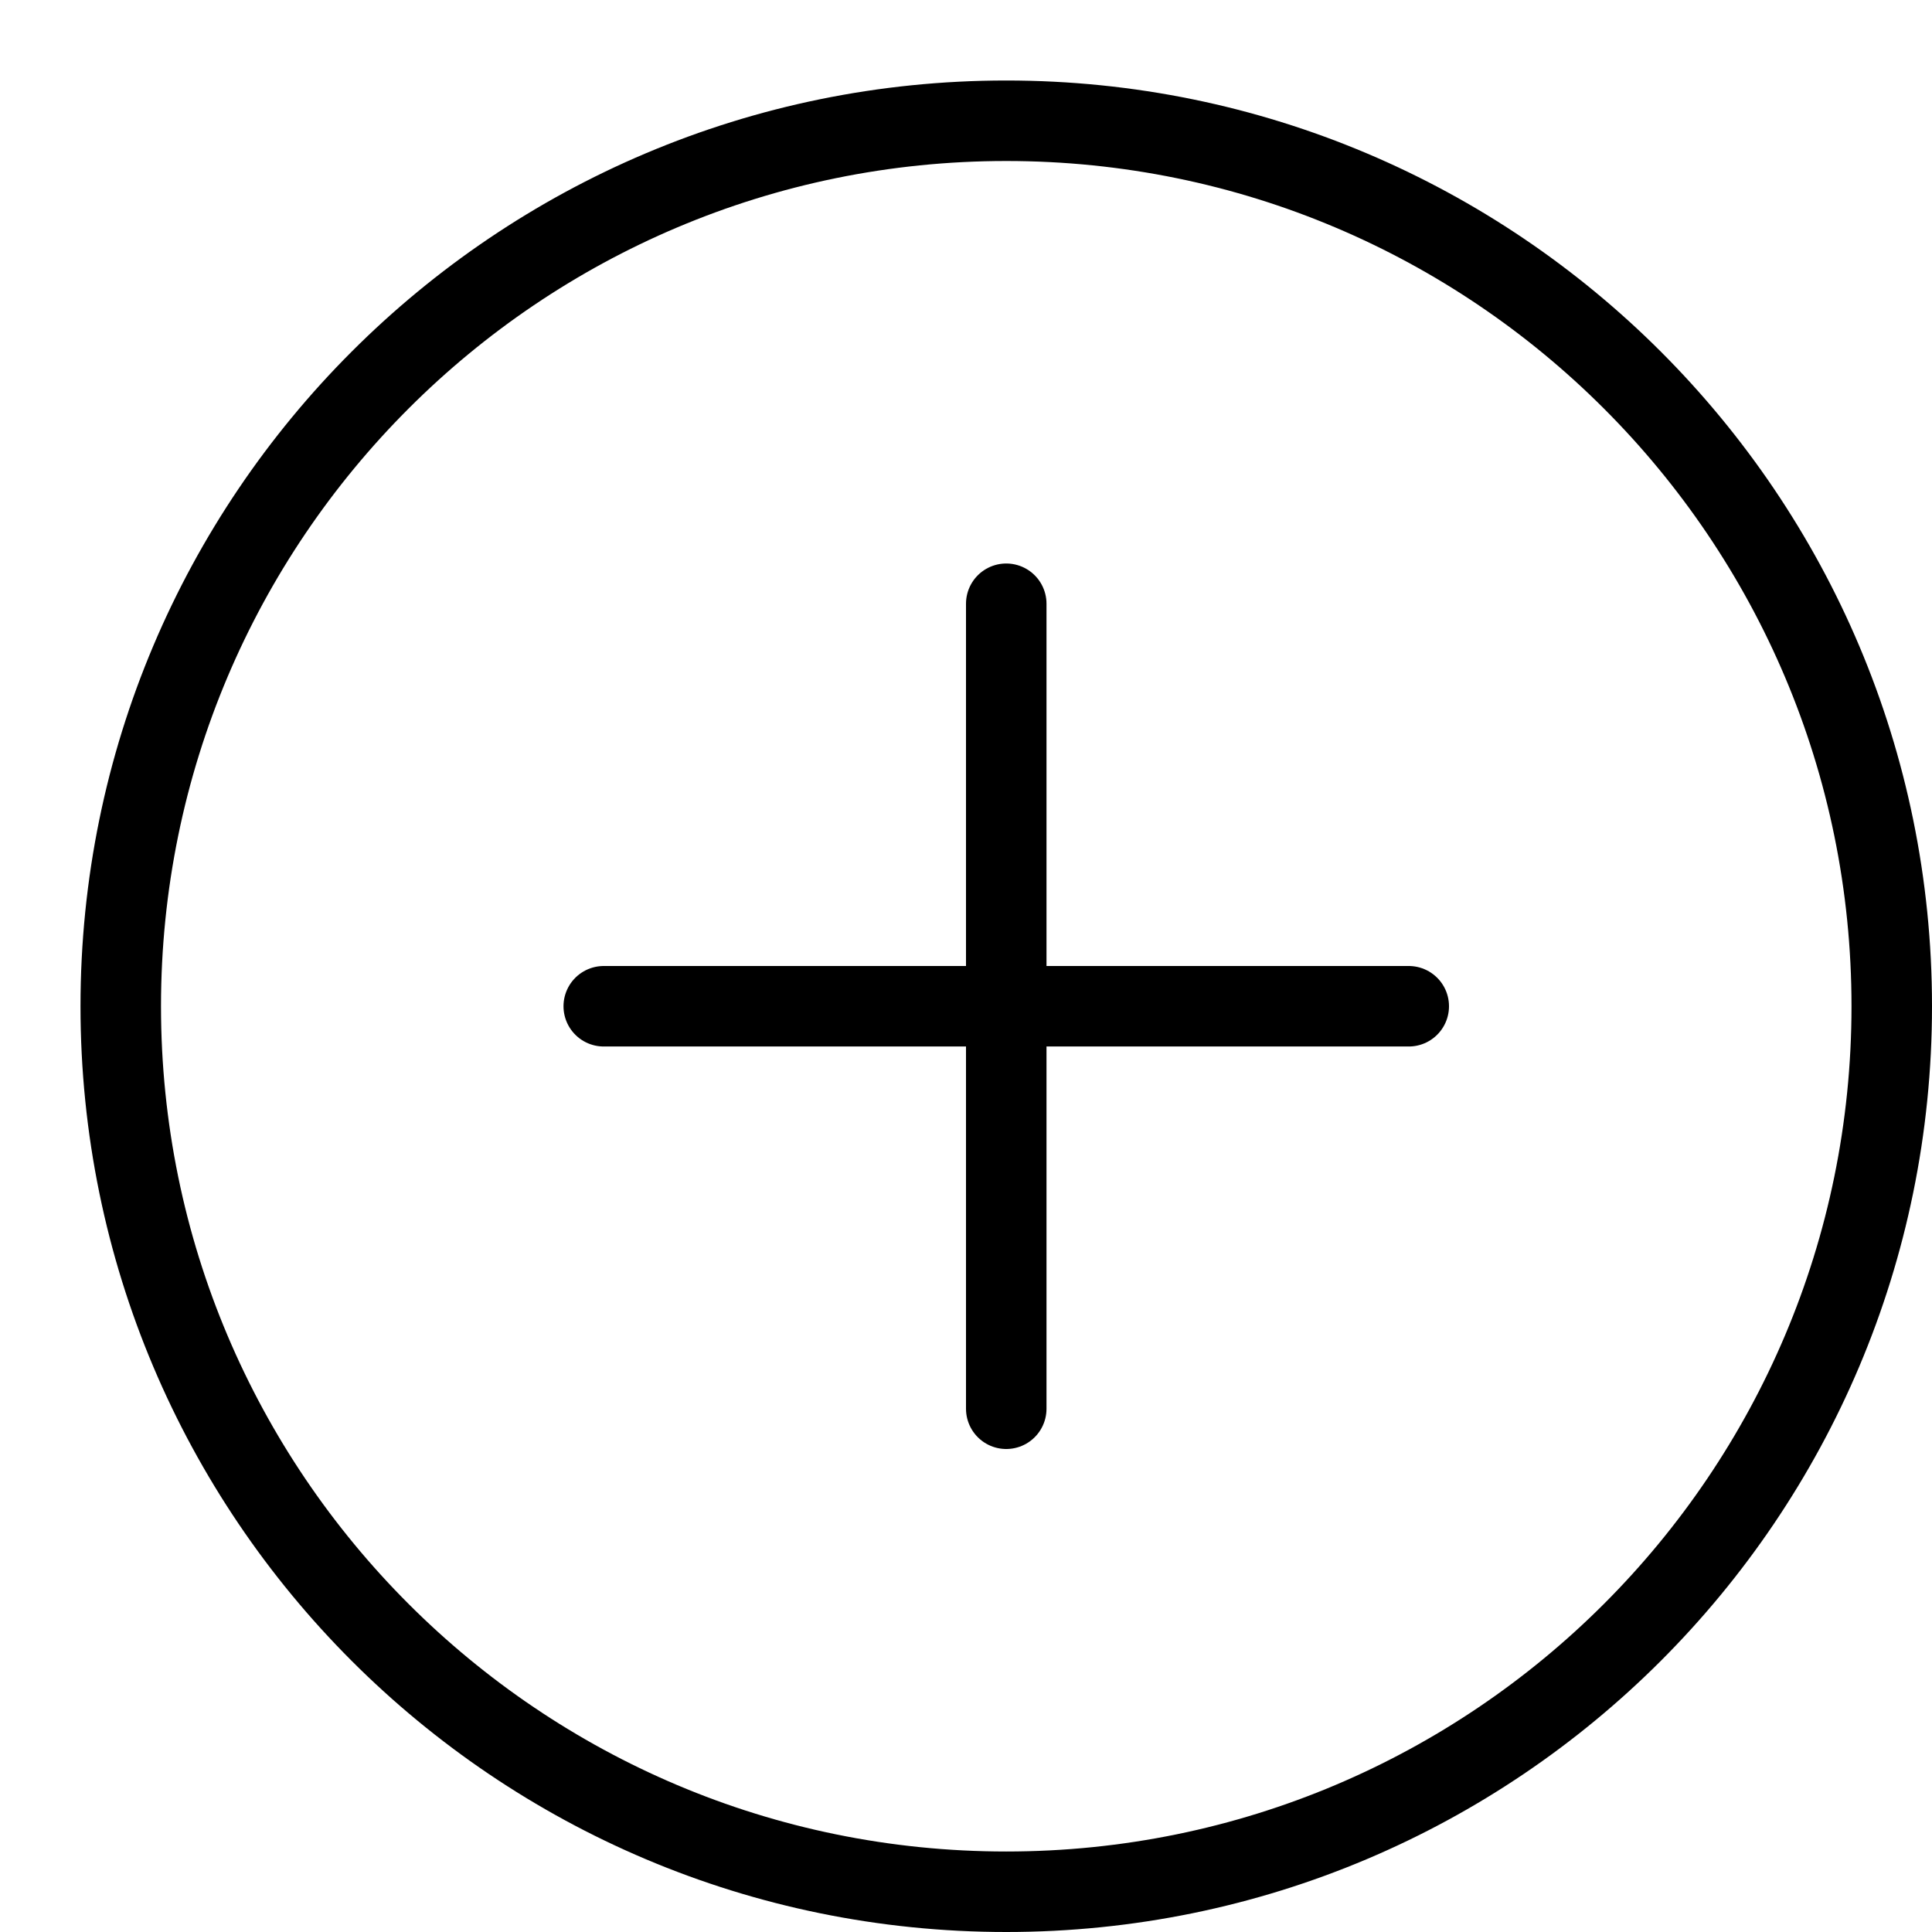
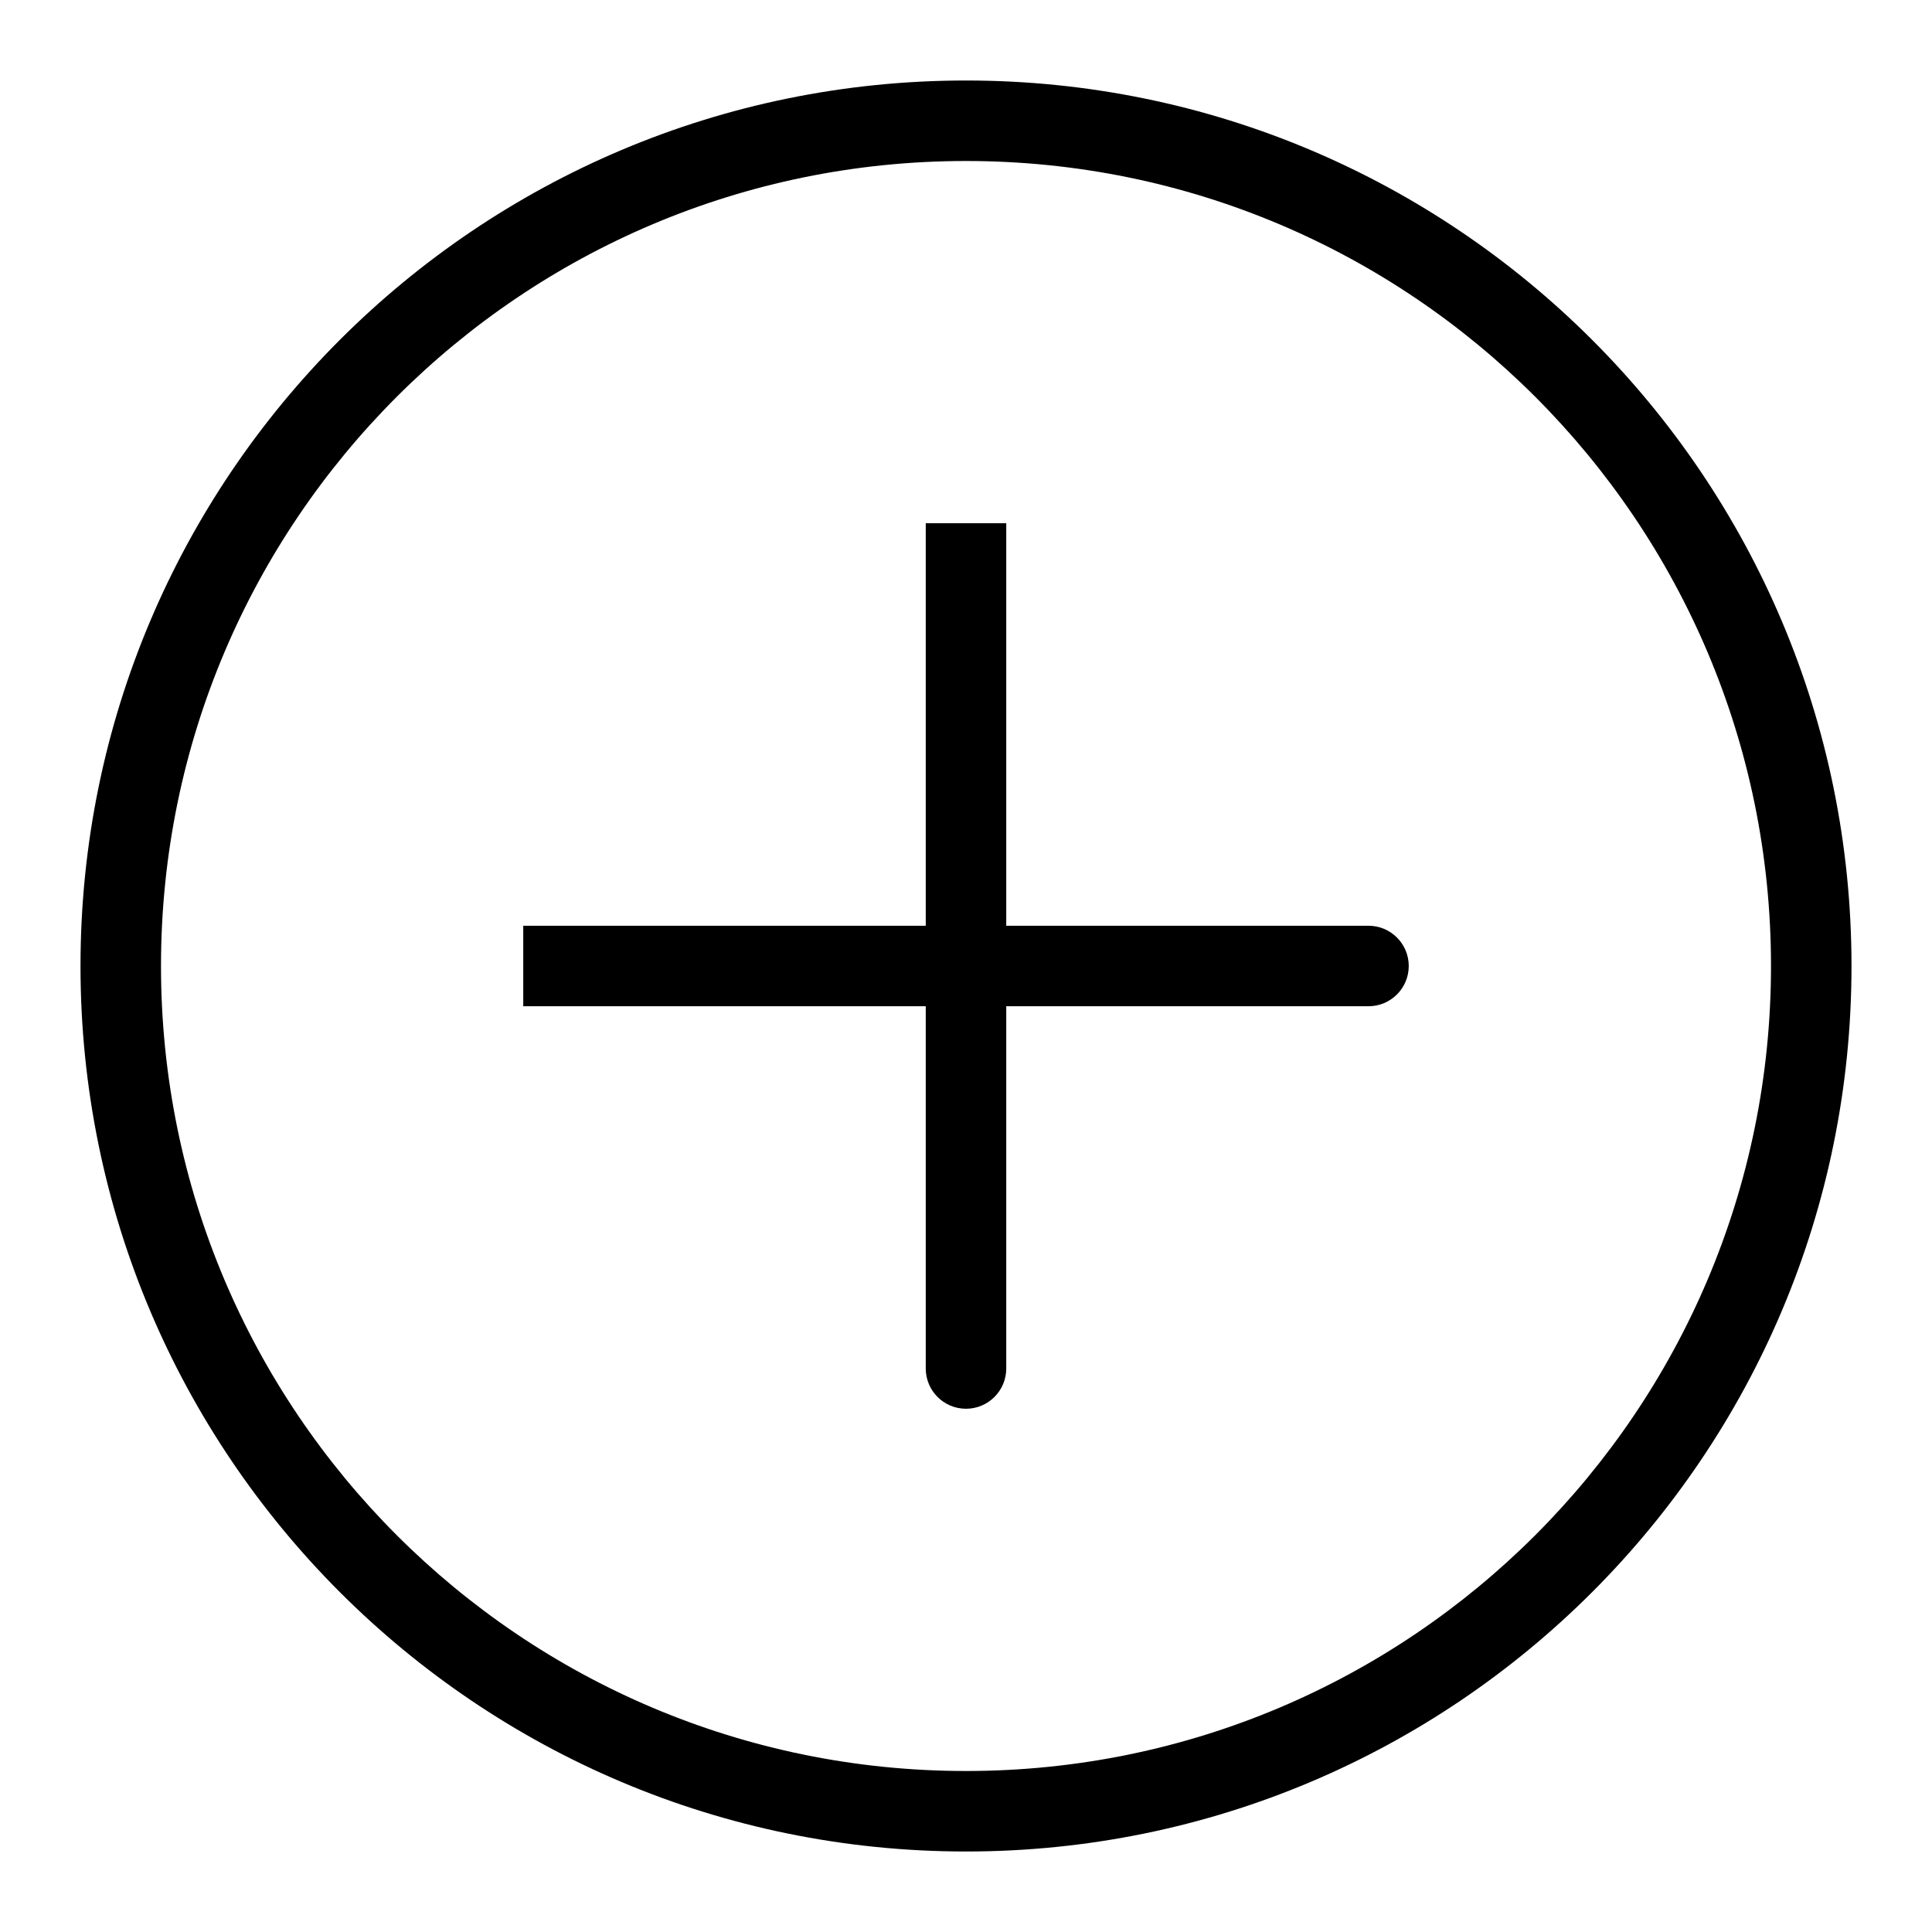
<svg xmlns="http://www.w3.org/2000/svg" width="24" height="24" fill="none" viewBox="0 0 24 24">
-   <path stroke="currentColor" fill="none" stroke-linecap="round" stroke-linejoin="round" d="M12.5 7.5v10M17.5 12.5h-10M12.5 23.5c6.075 0 11-4.925 11-11s-4.925-11-11-11-11 4.925-11 11 4.925 11 11 11Z" />
+   <path fill="currentColor" d="M12.5 7v-.5h-1V7h1Zm-1 10a.5.5 0 0 0 1 0h-1Zm5.5-4.5a.5.5 0 0 0 0-1v1Zm-10-1h-.5v1H7v-1ZM11.5 7v10h1V7h-1Zm5.5 4.5H7v1h10v-1Zm5 .5c0 5.523-4.477 10-10 10v1c6.075 0 11-4.925 11-11h-1ZM12 22C6.477 22 2 17.523 2 12H1c0 6.075 4.925 11 11 11v-1ZM2 12C2 6.477 6.477 2 12 2V1C5.925 1 1 5.925 1 12h1ZM12 2c5.523 0 10 4.477 10 10h1c0-6.075-4.925-11-11-11v1Z" />
</svg>
